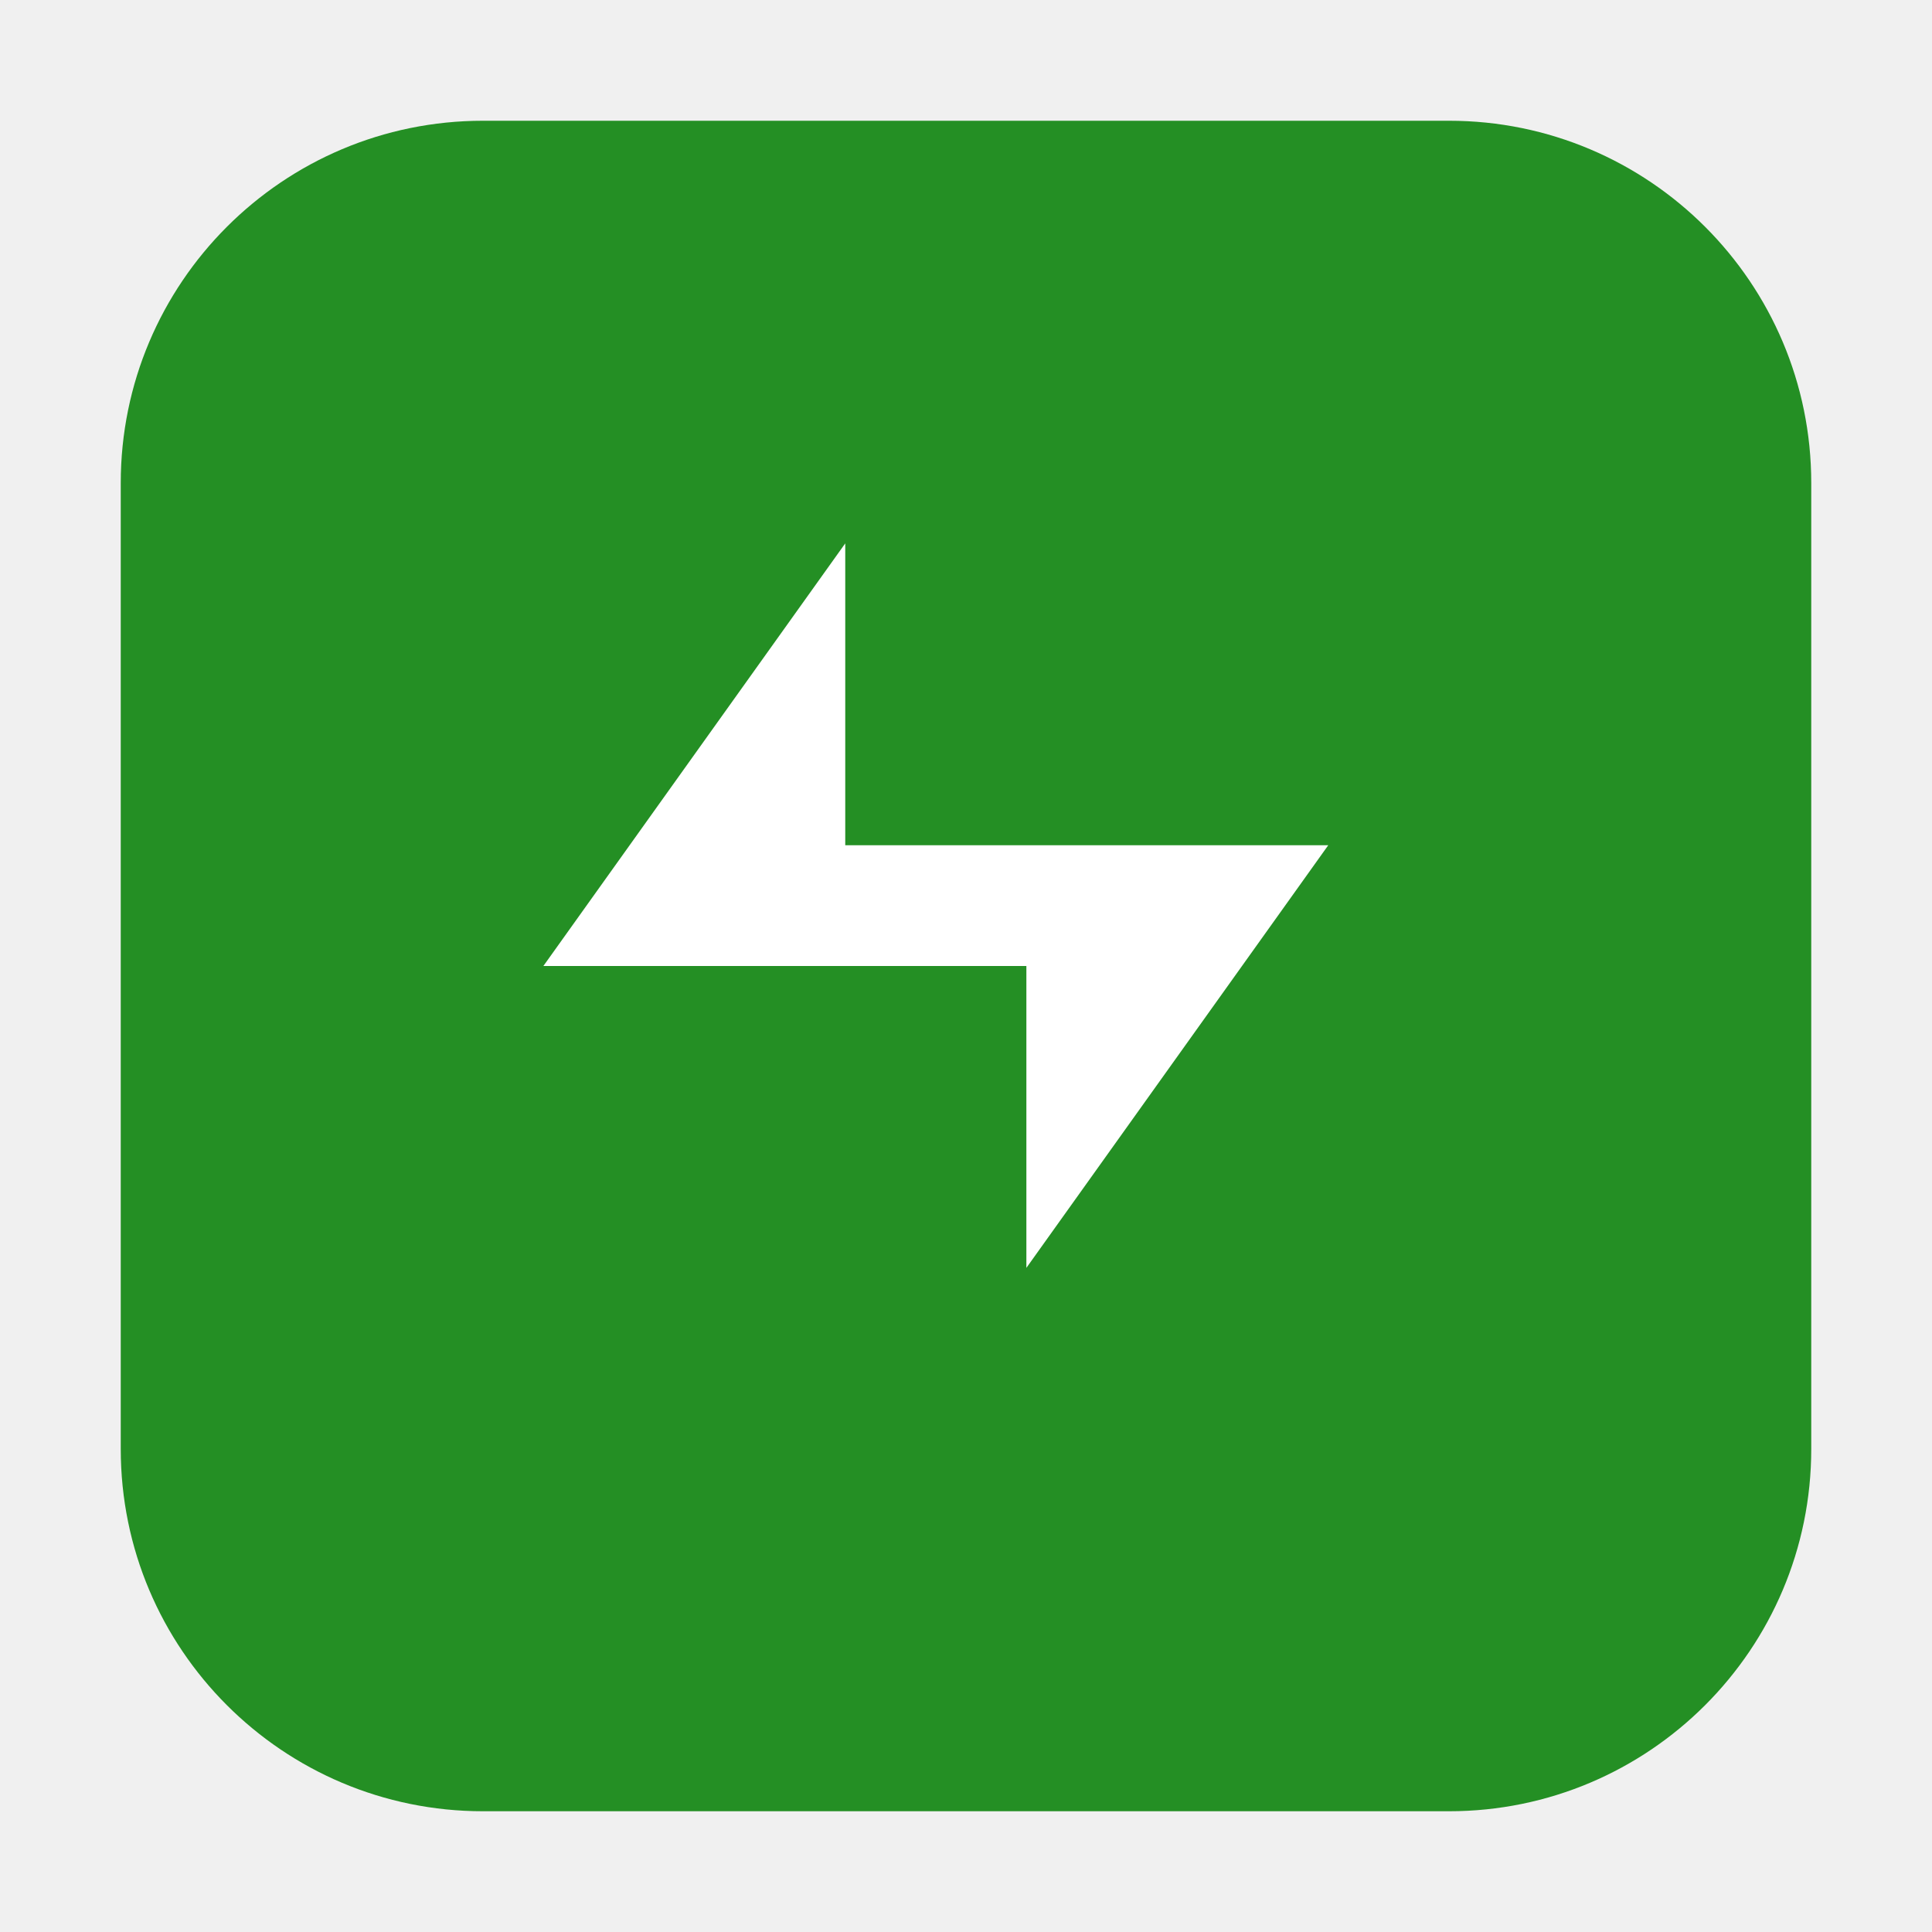
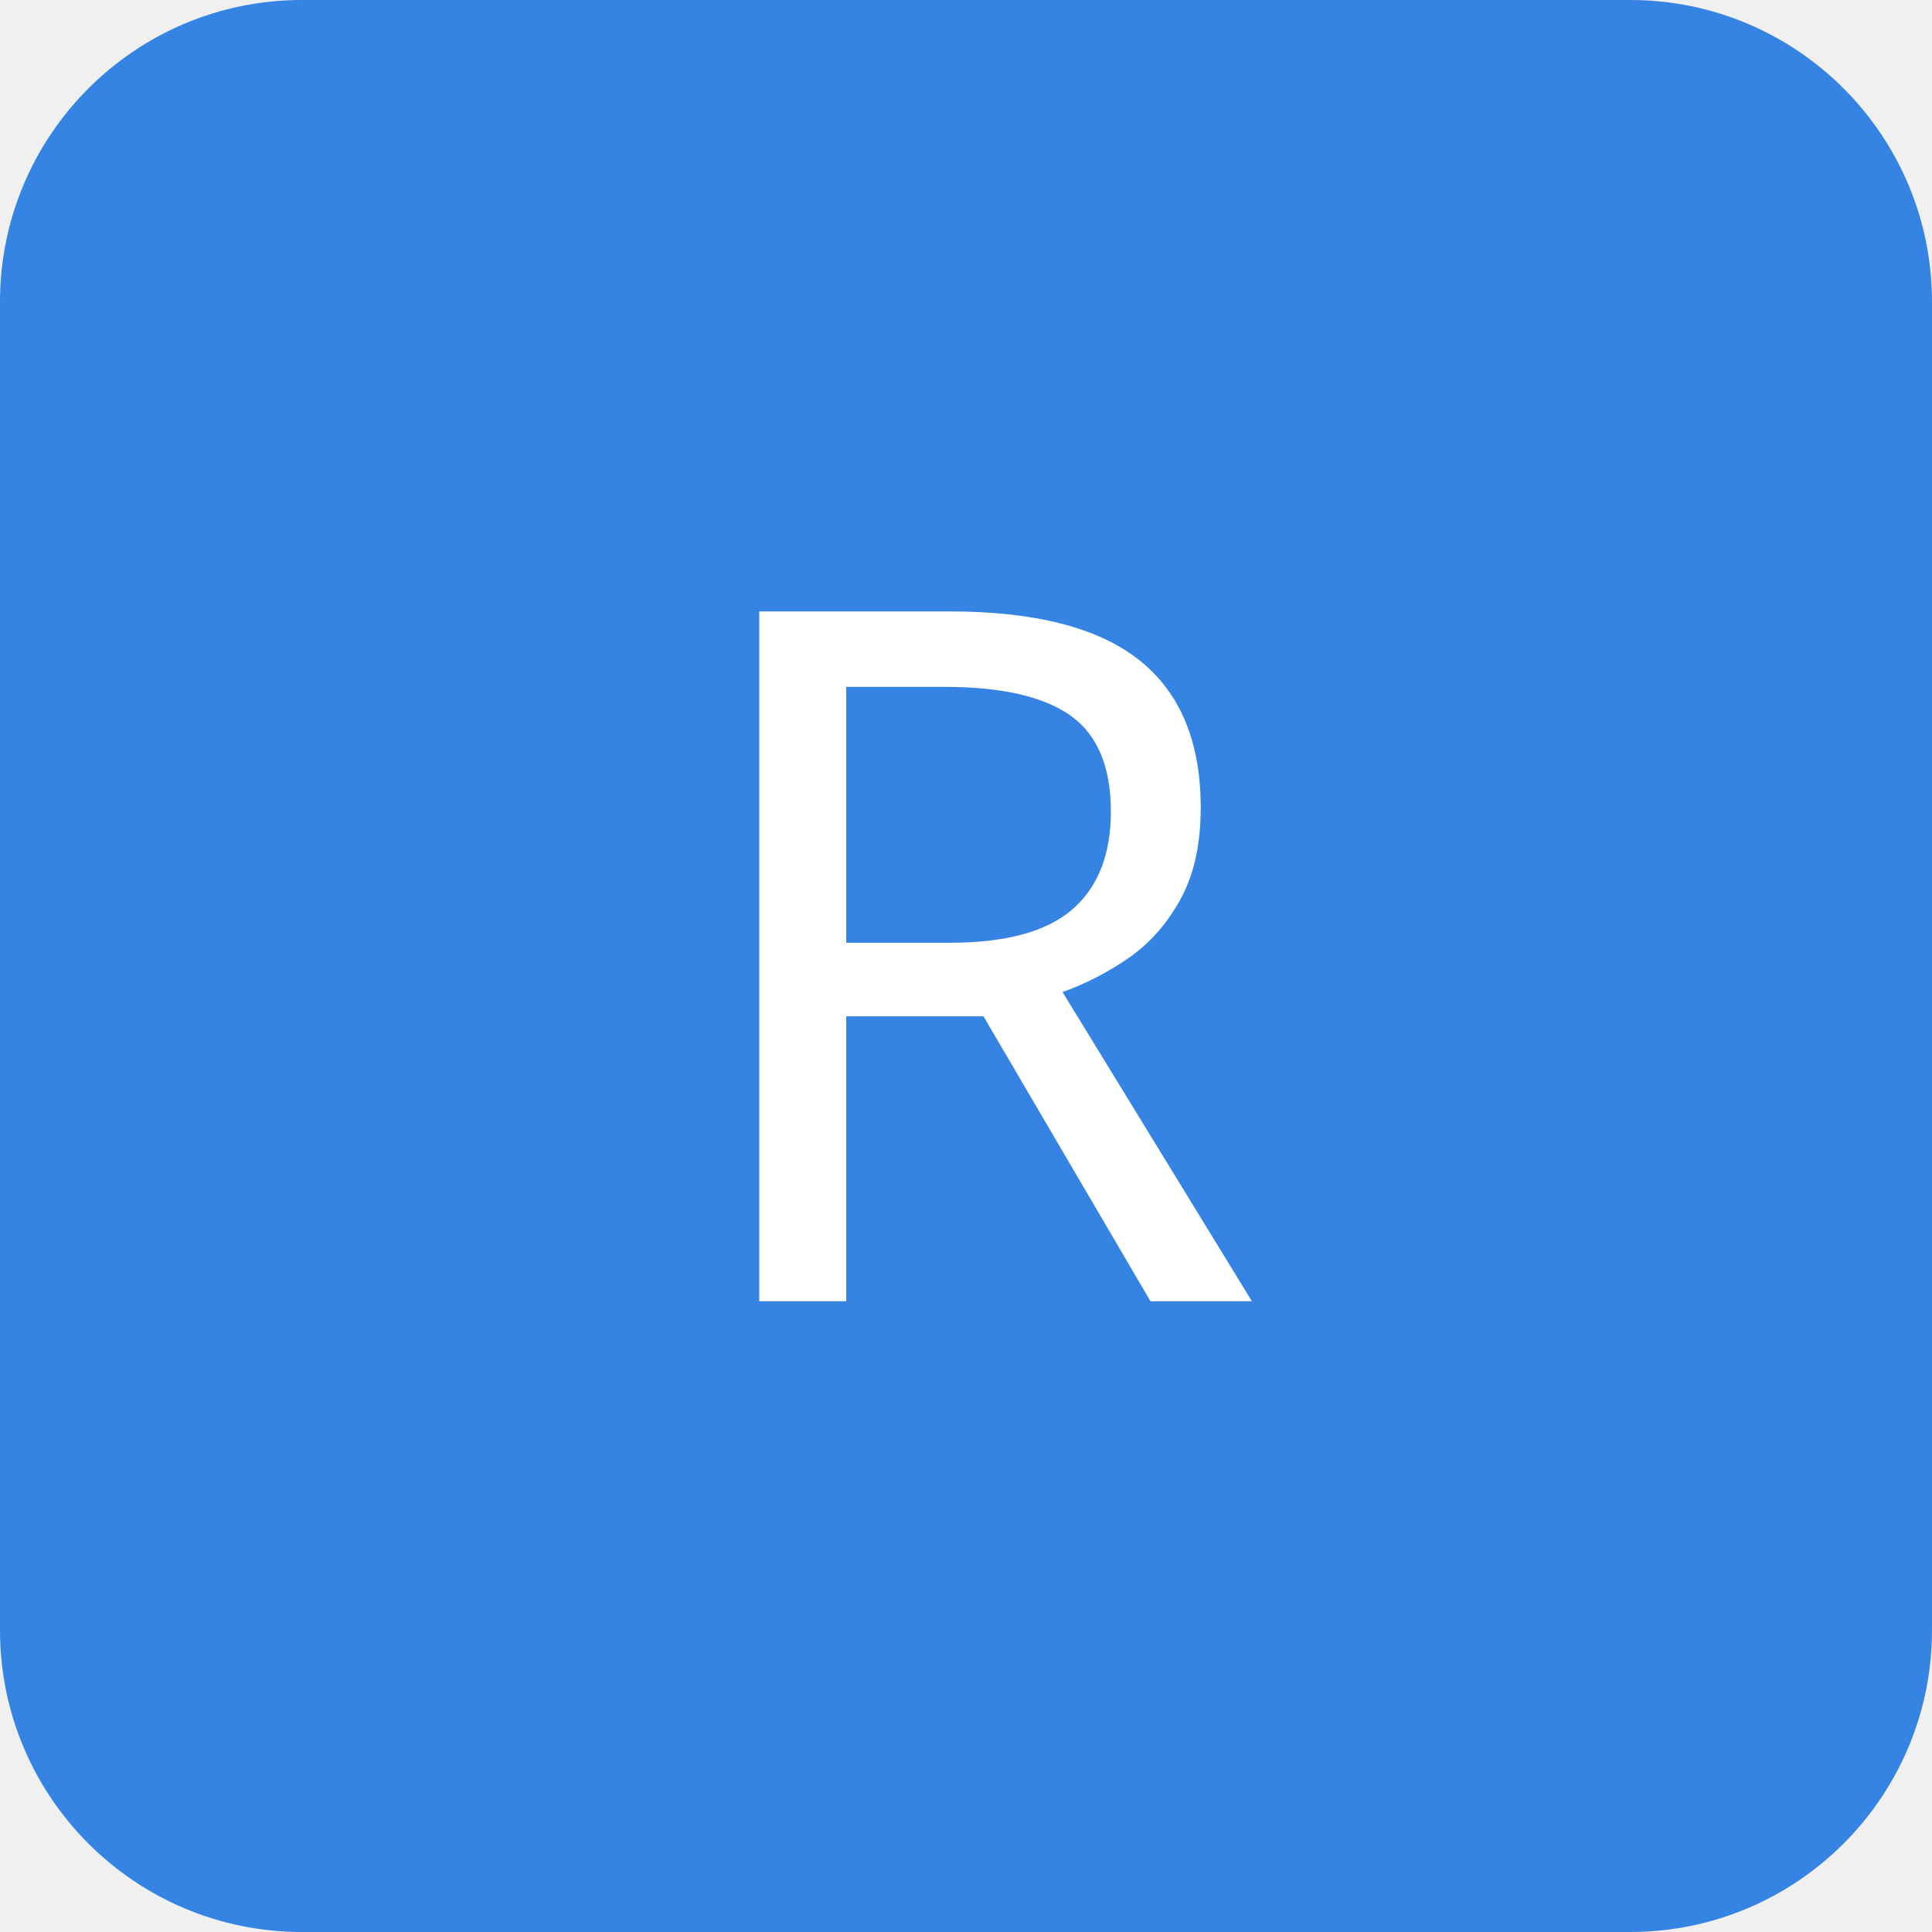
- <svg xmlns="http://www.w3.org/2000/svg" width="64" height="64" version="1.1">
-   <rect x="4" y="4" width="56" height="56" rx="12" ry="12" fill="#248f24" stroke-width="2" />
-   <path d="m18 32 10-14v10h16l-10 14v-10h-16z" fill="#ffffff" />
+ <svg xmlns="http://www.w3.org/2000/svg" width="128" height="128" viewBox="0 0 128 128">
+   <rect width="128" height="128" rx="20" ry="20" fill="#3584e4" />
+   <text x="50%" y="50%" dominant-baseline="middle" text-anchor="middle" font-family="sans-serif" font-size="64" fill="white">R</text>
</svg>
